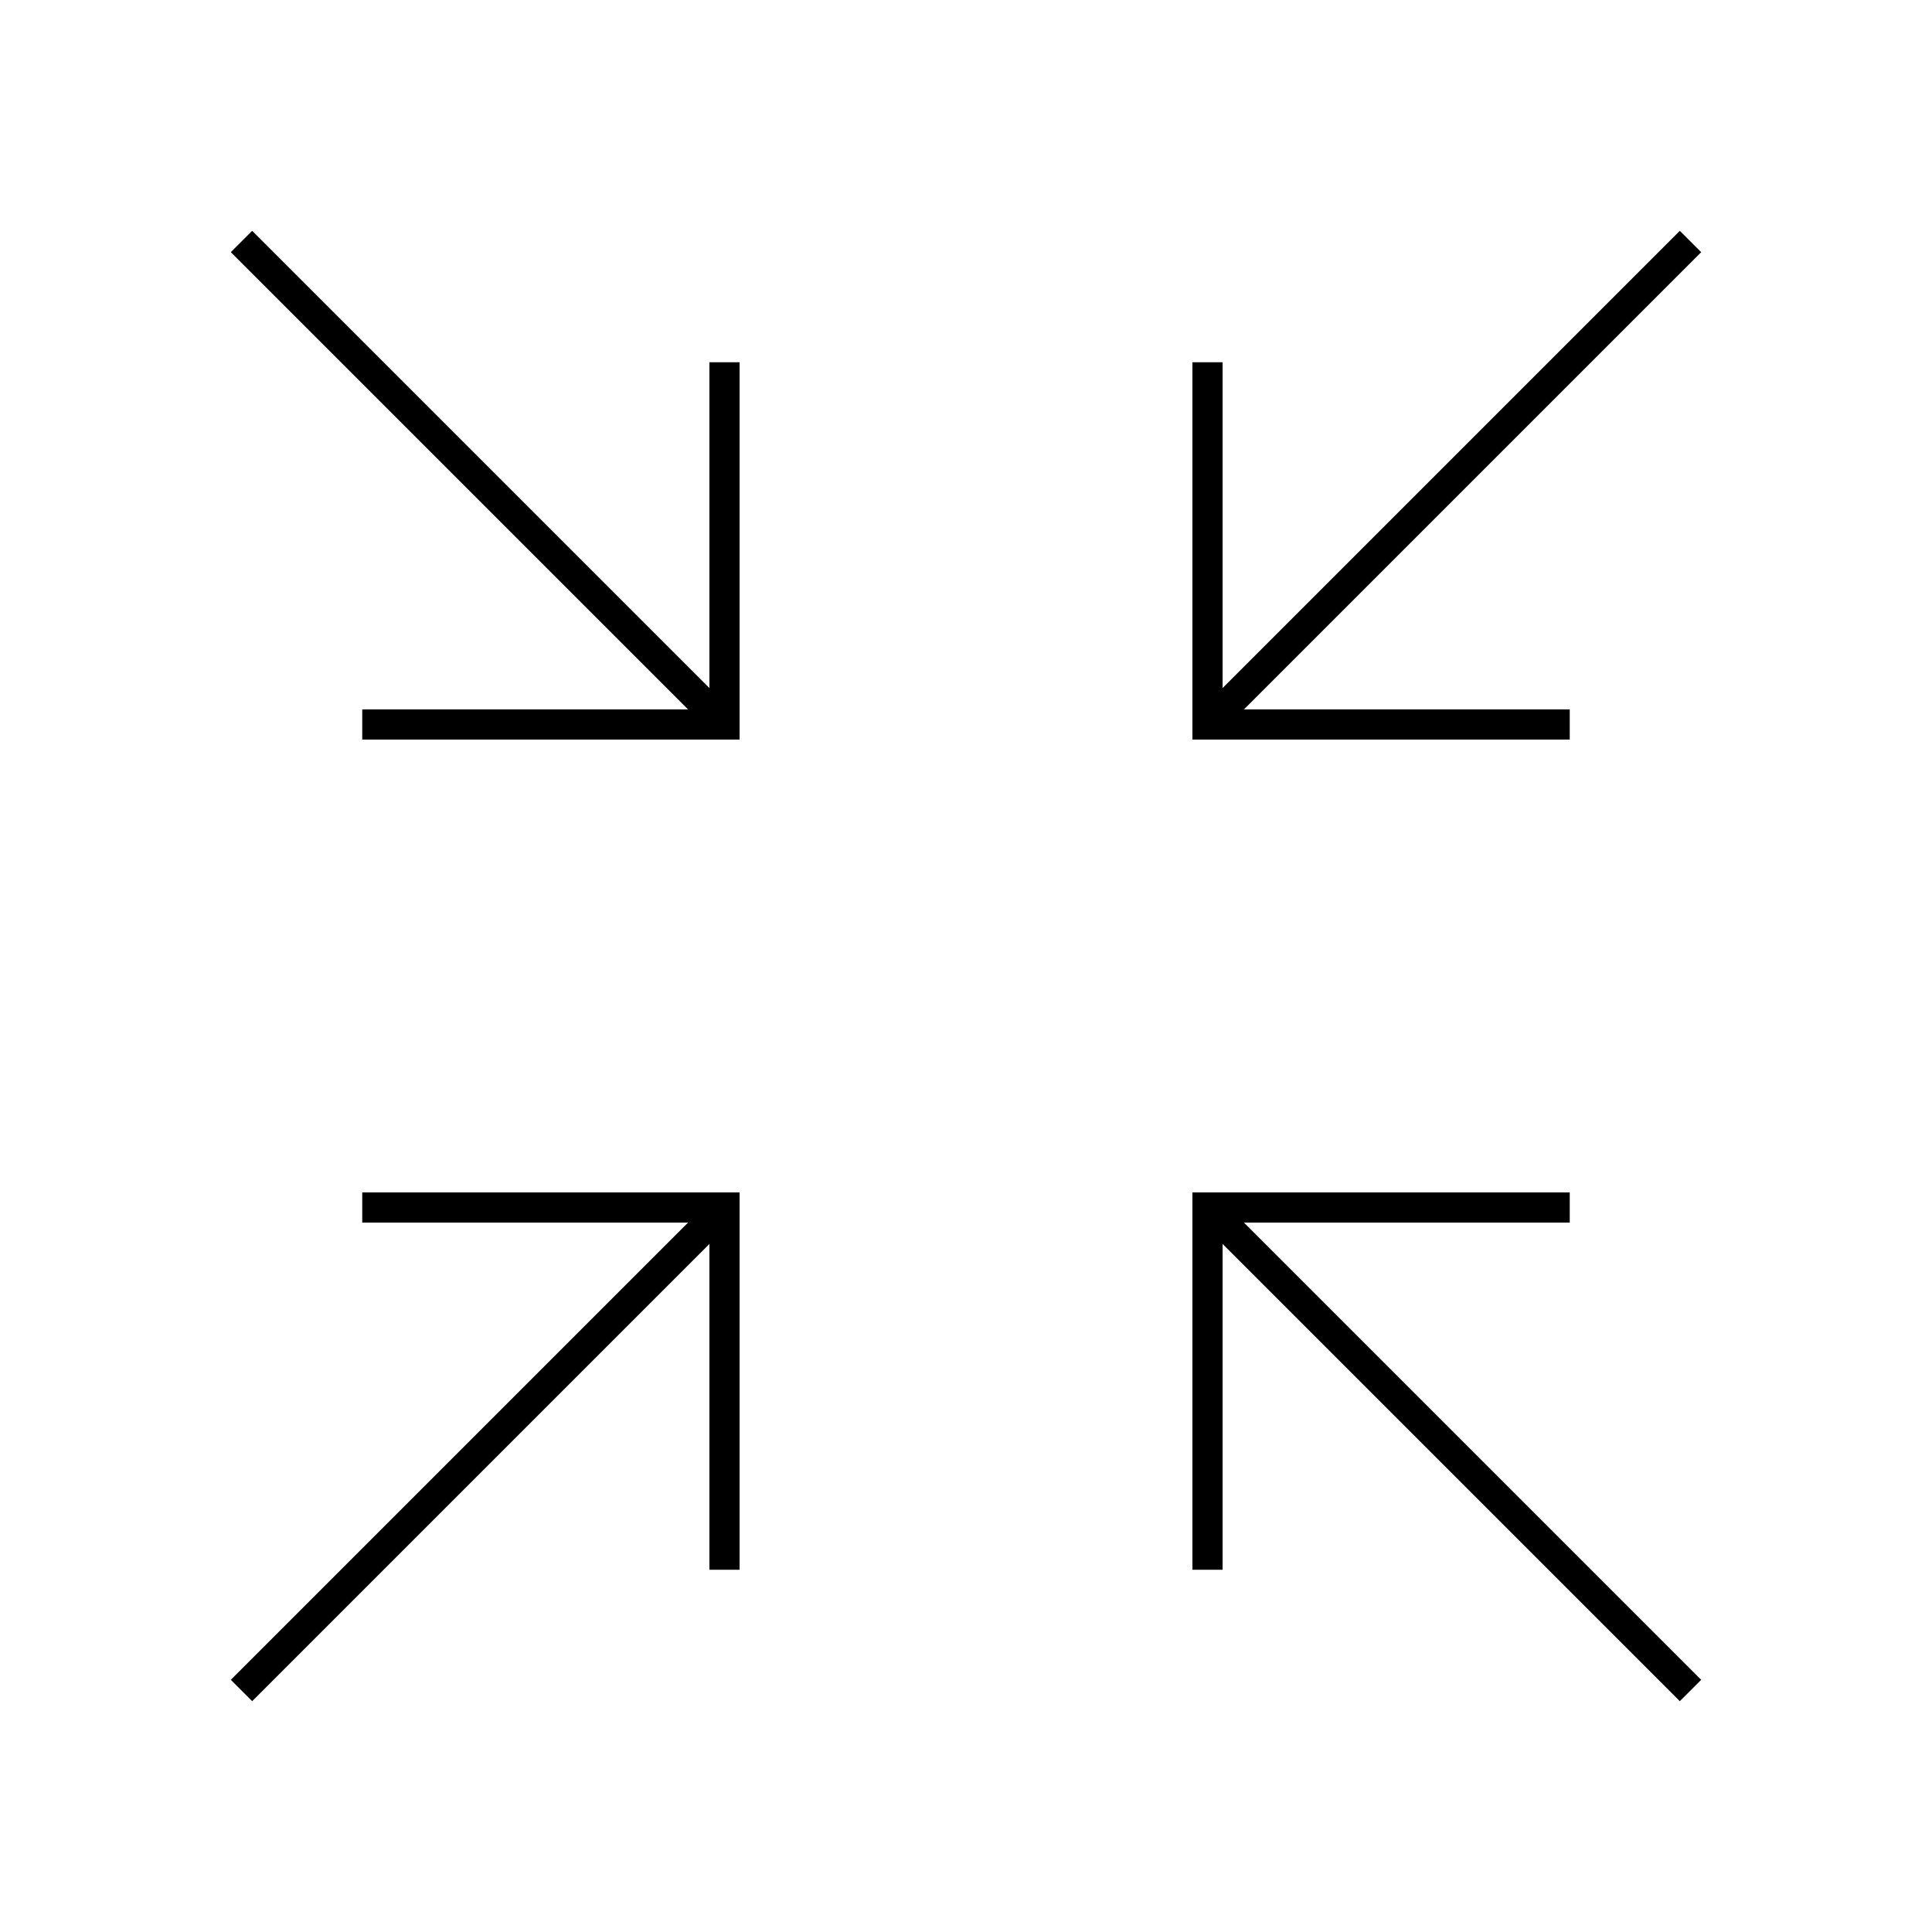
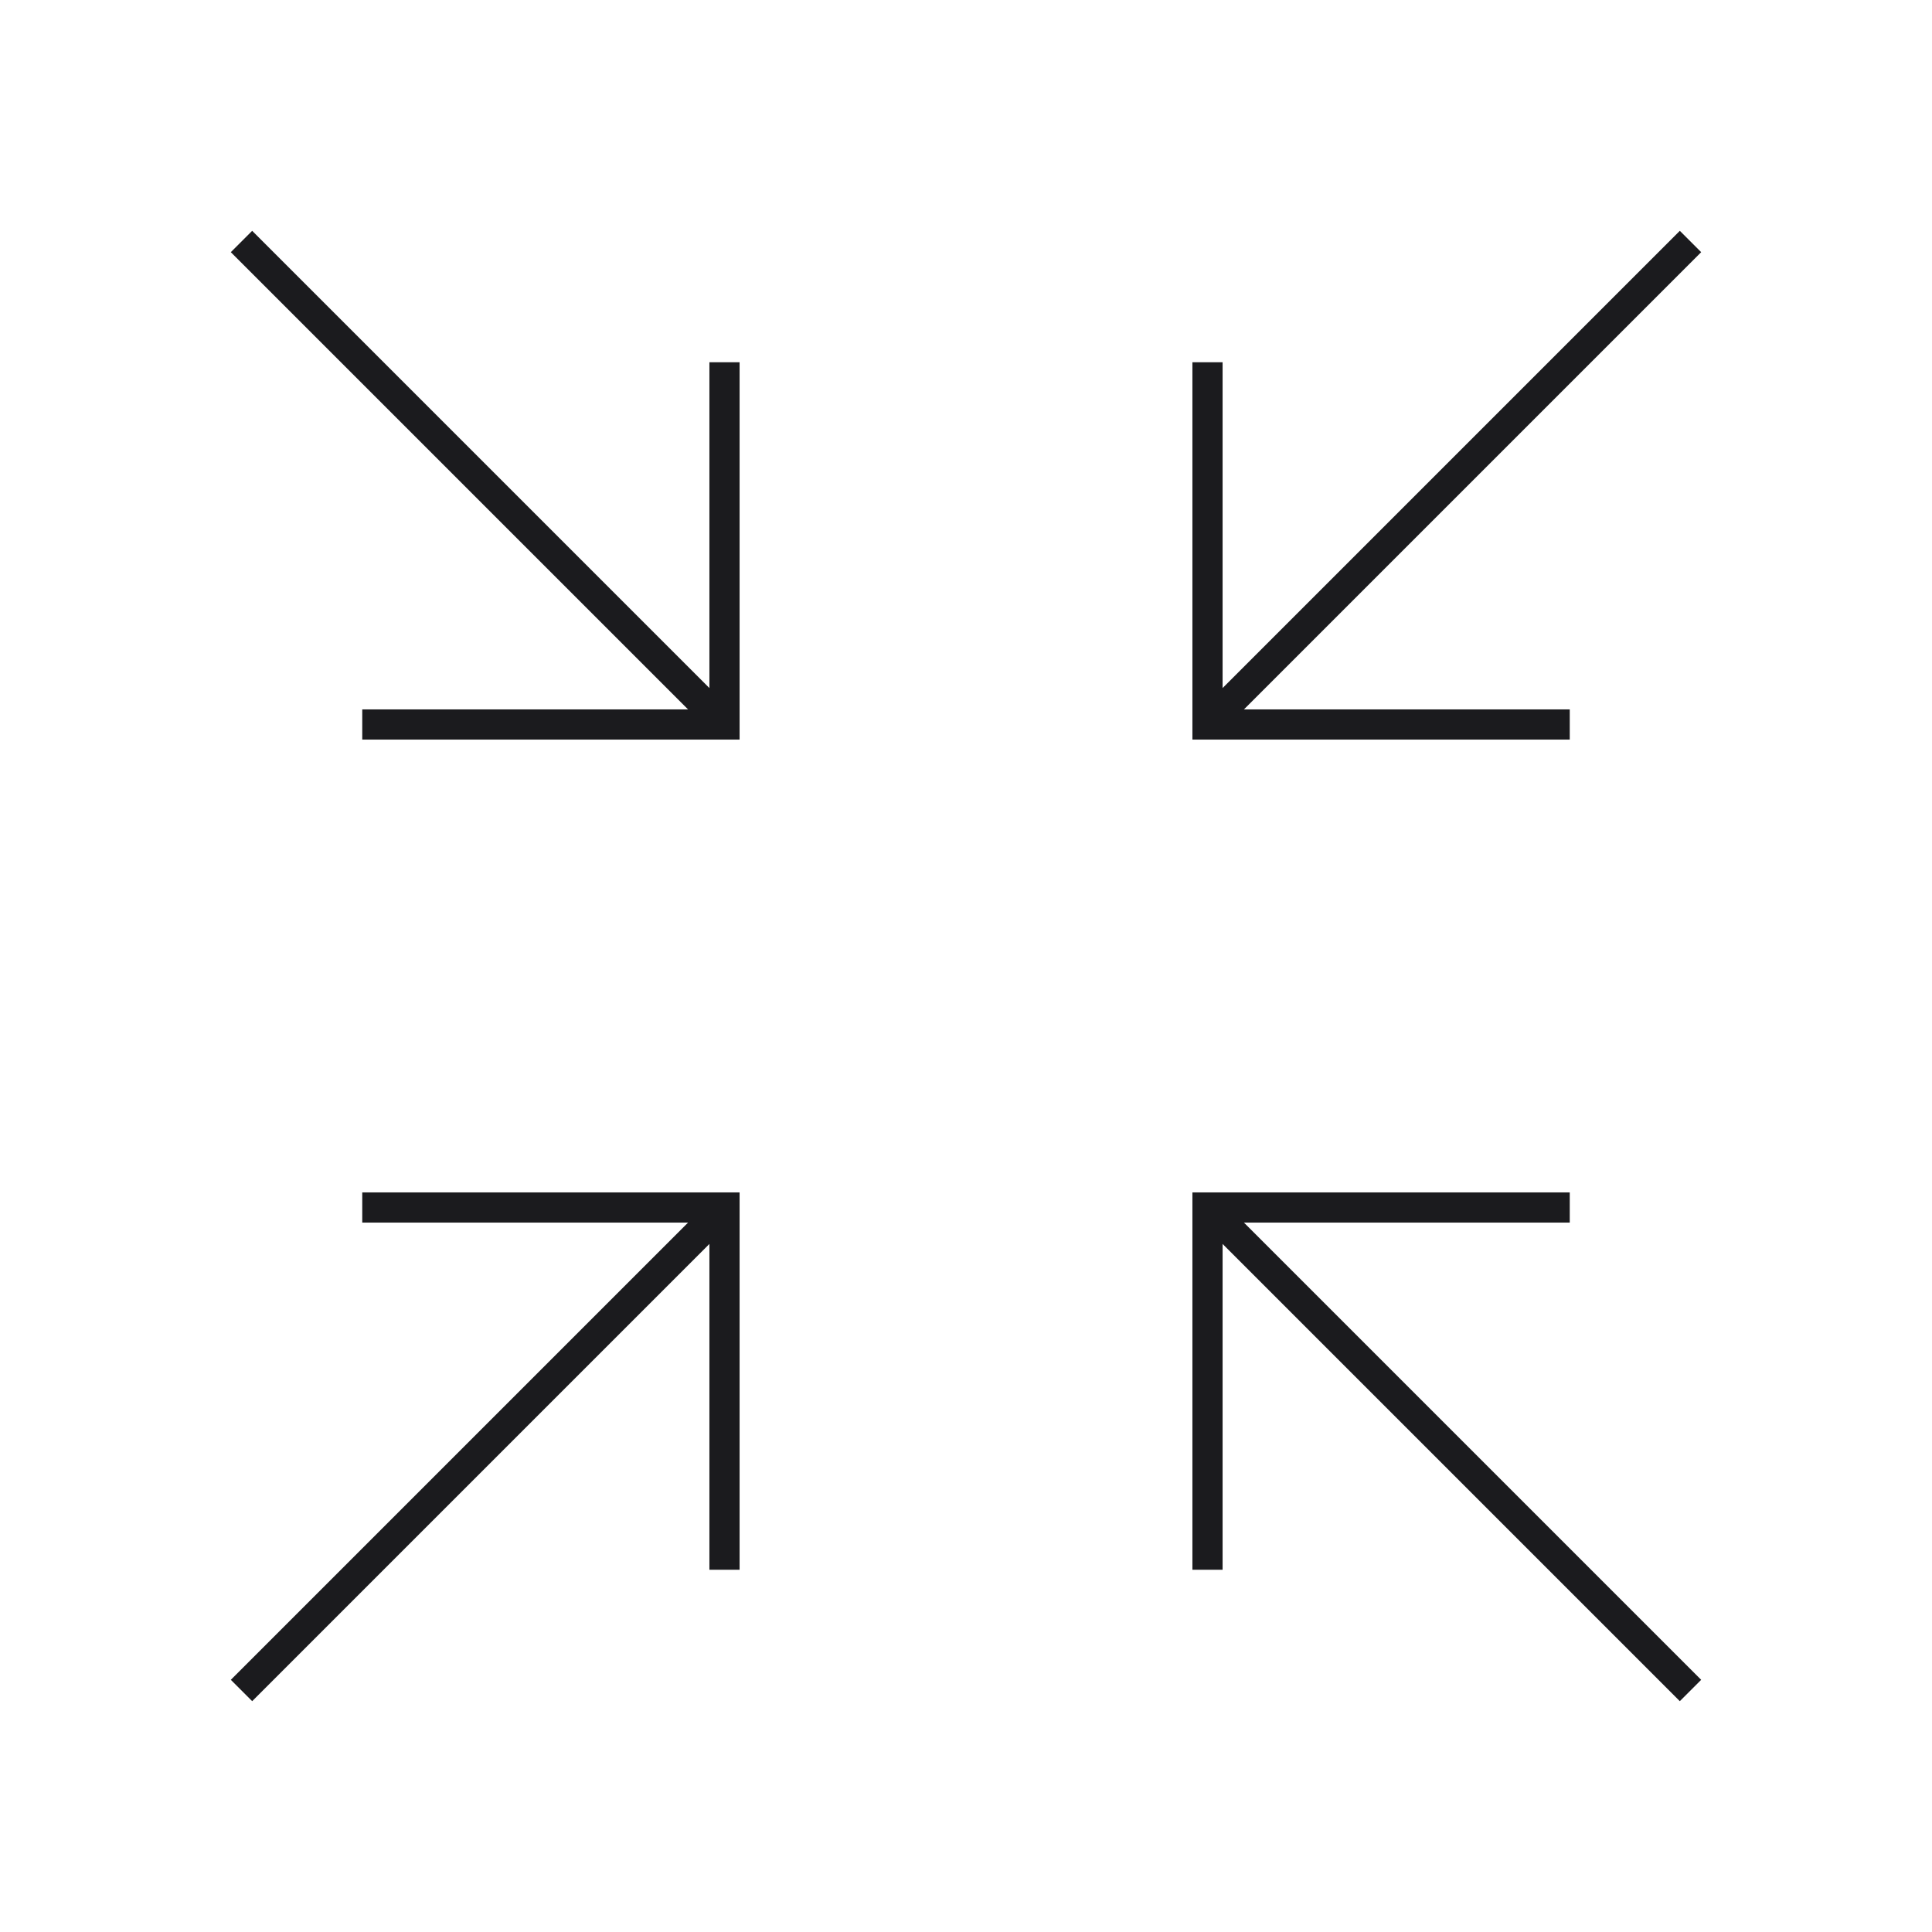
- <svg xmlns="http://www.w3.org/2000/svg" width="800px" height="800px" viewBox="0 0 64 64" fill="none" stroke="#000000">
+ <svg xmlns="http://www.w3.org/2000/svg" width="800px" height="800px" viewBox="0 0 64 64" fill="none" stroke="#1B1B1E">
  <polyline points="52 40 40 40 40 52" />
  <line x1="40" y1="40" x2="56" y2="56" />
  <polyline points="24 52 24 40 12 40" />
  <line x1="24" y1="40" x2="8" y2="56" />
  <polyline points="12 24 24 24 24 12" />
  <line x1="24" y1="24" x2="8" y2="8" />
  <polyline points="40 12 40 24 52 24" />
  <line x1="40" y1="24" x2="56" y2="8" />
</svg>
